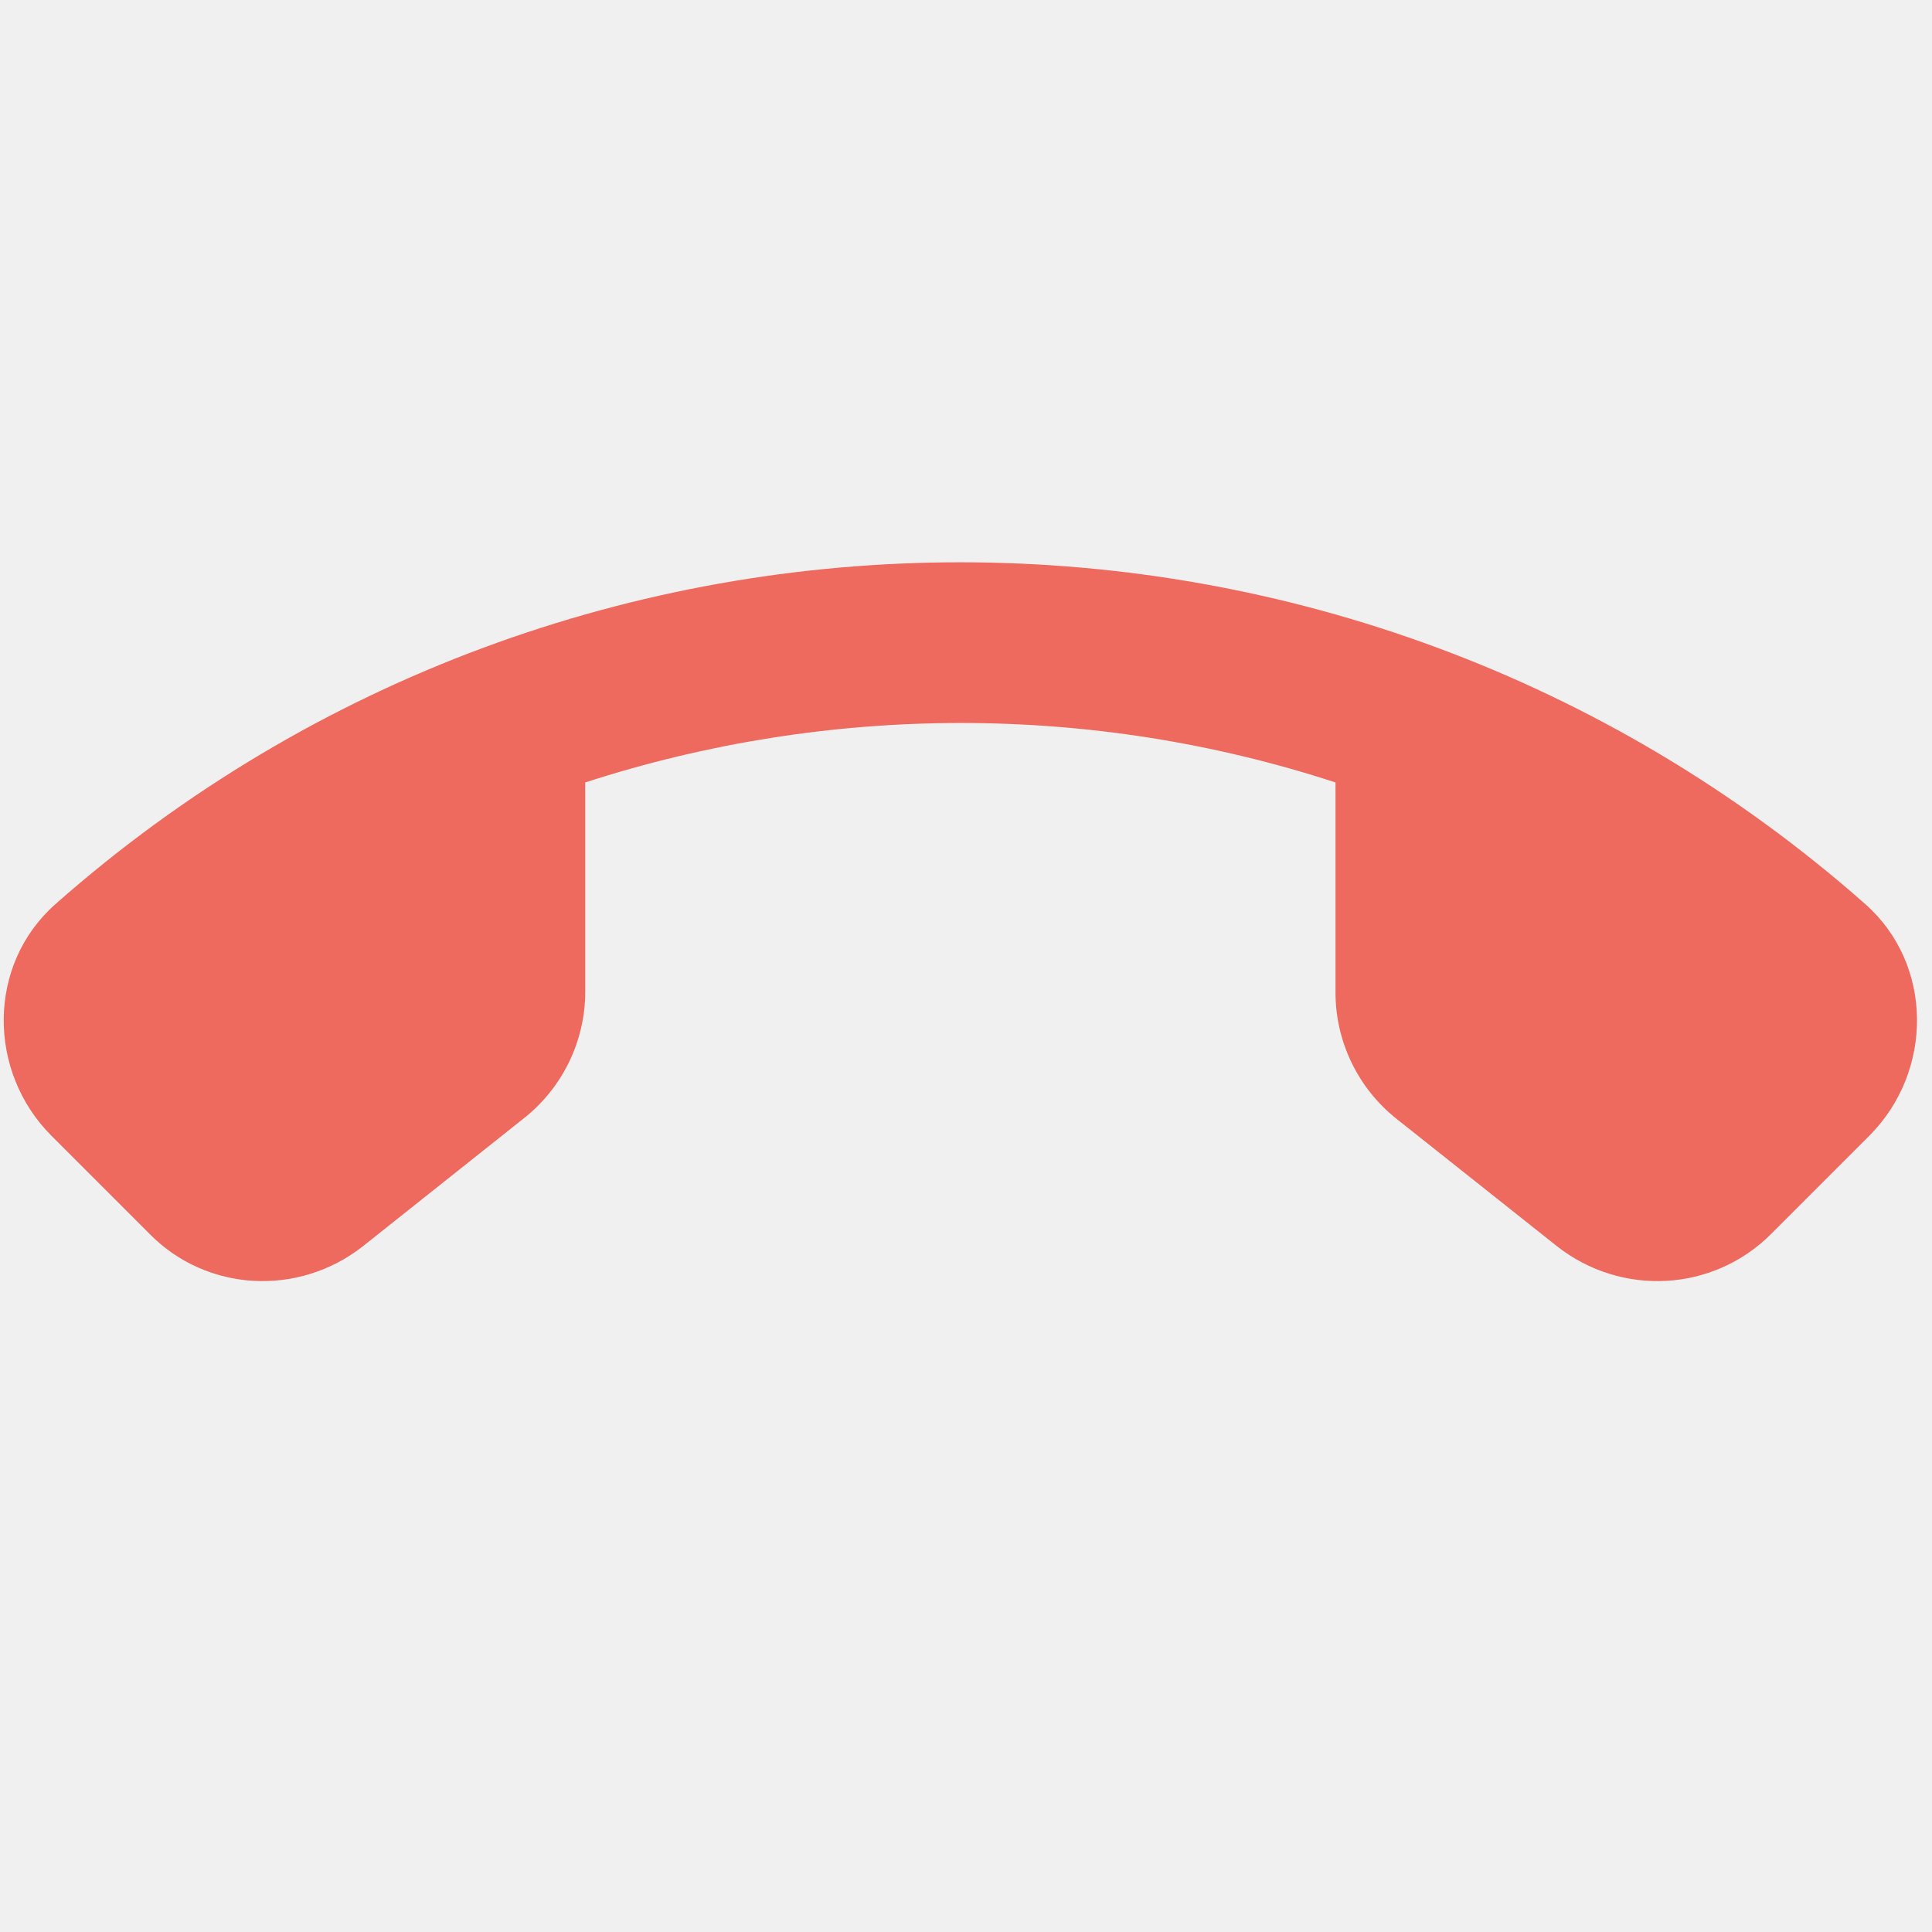
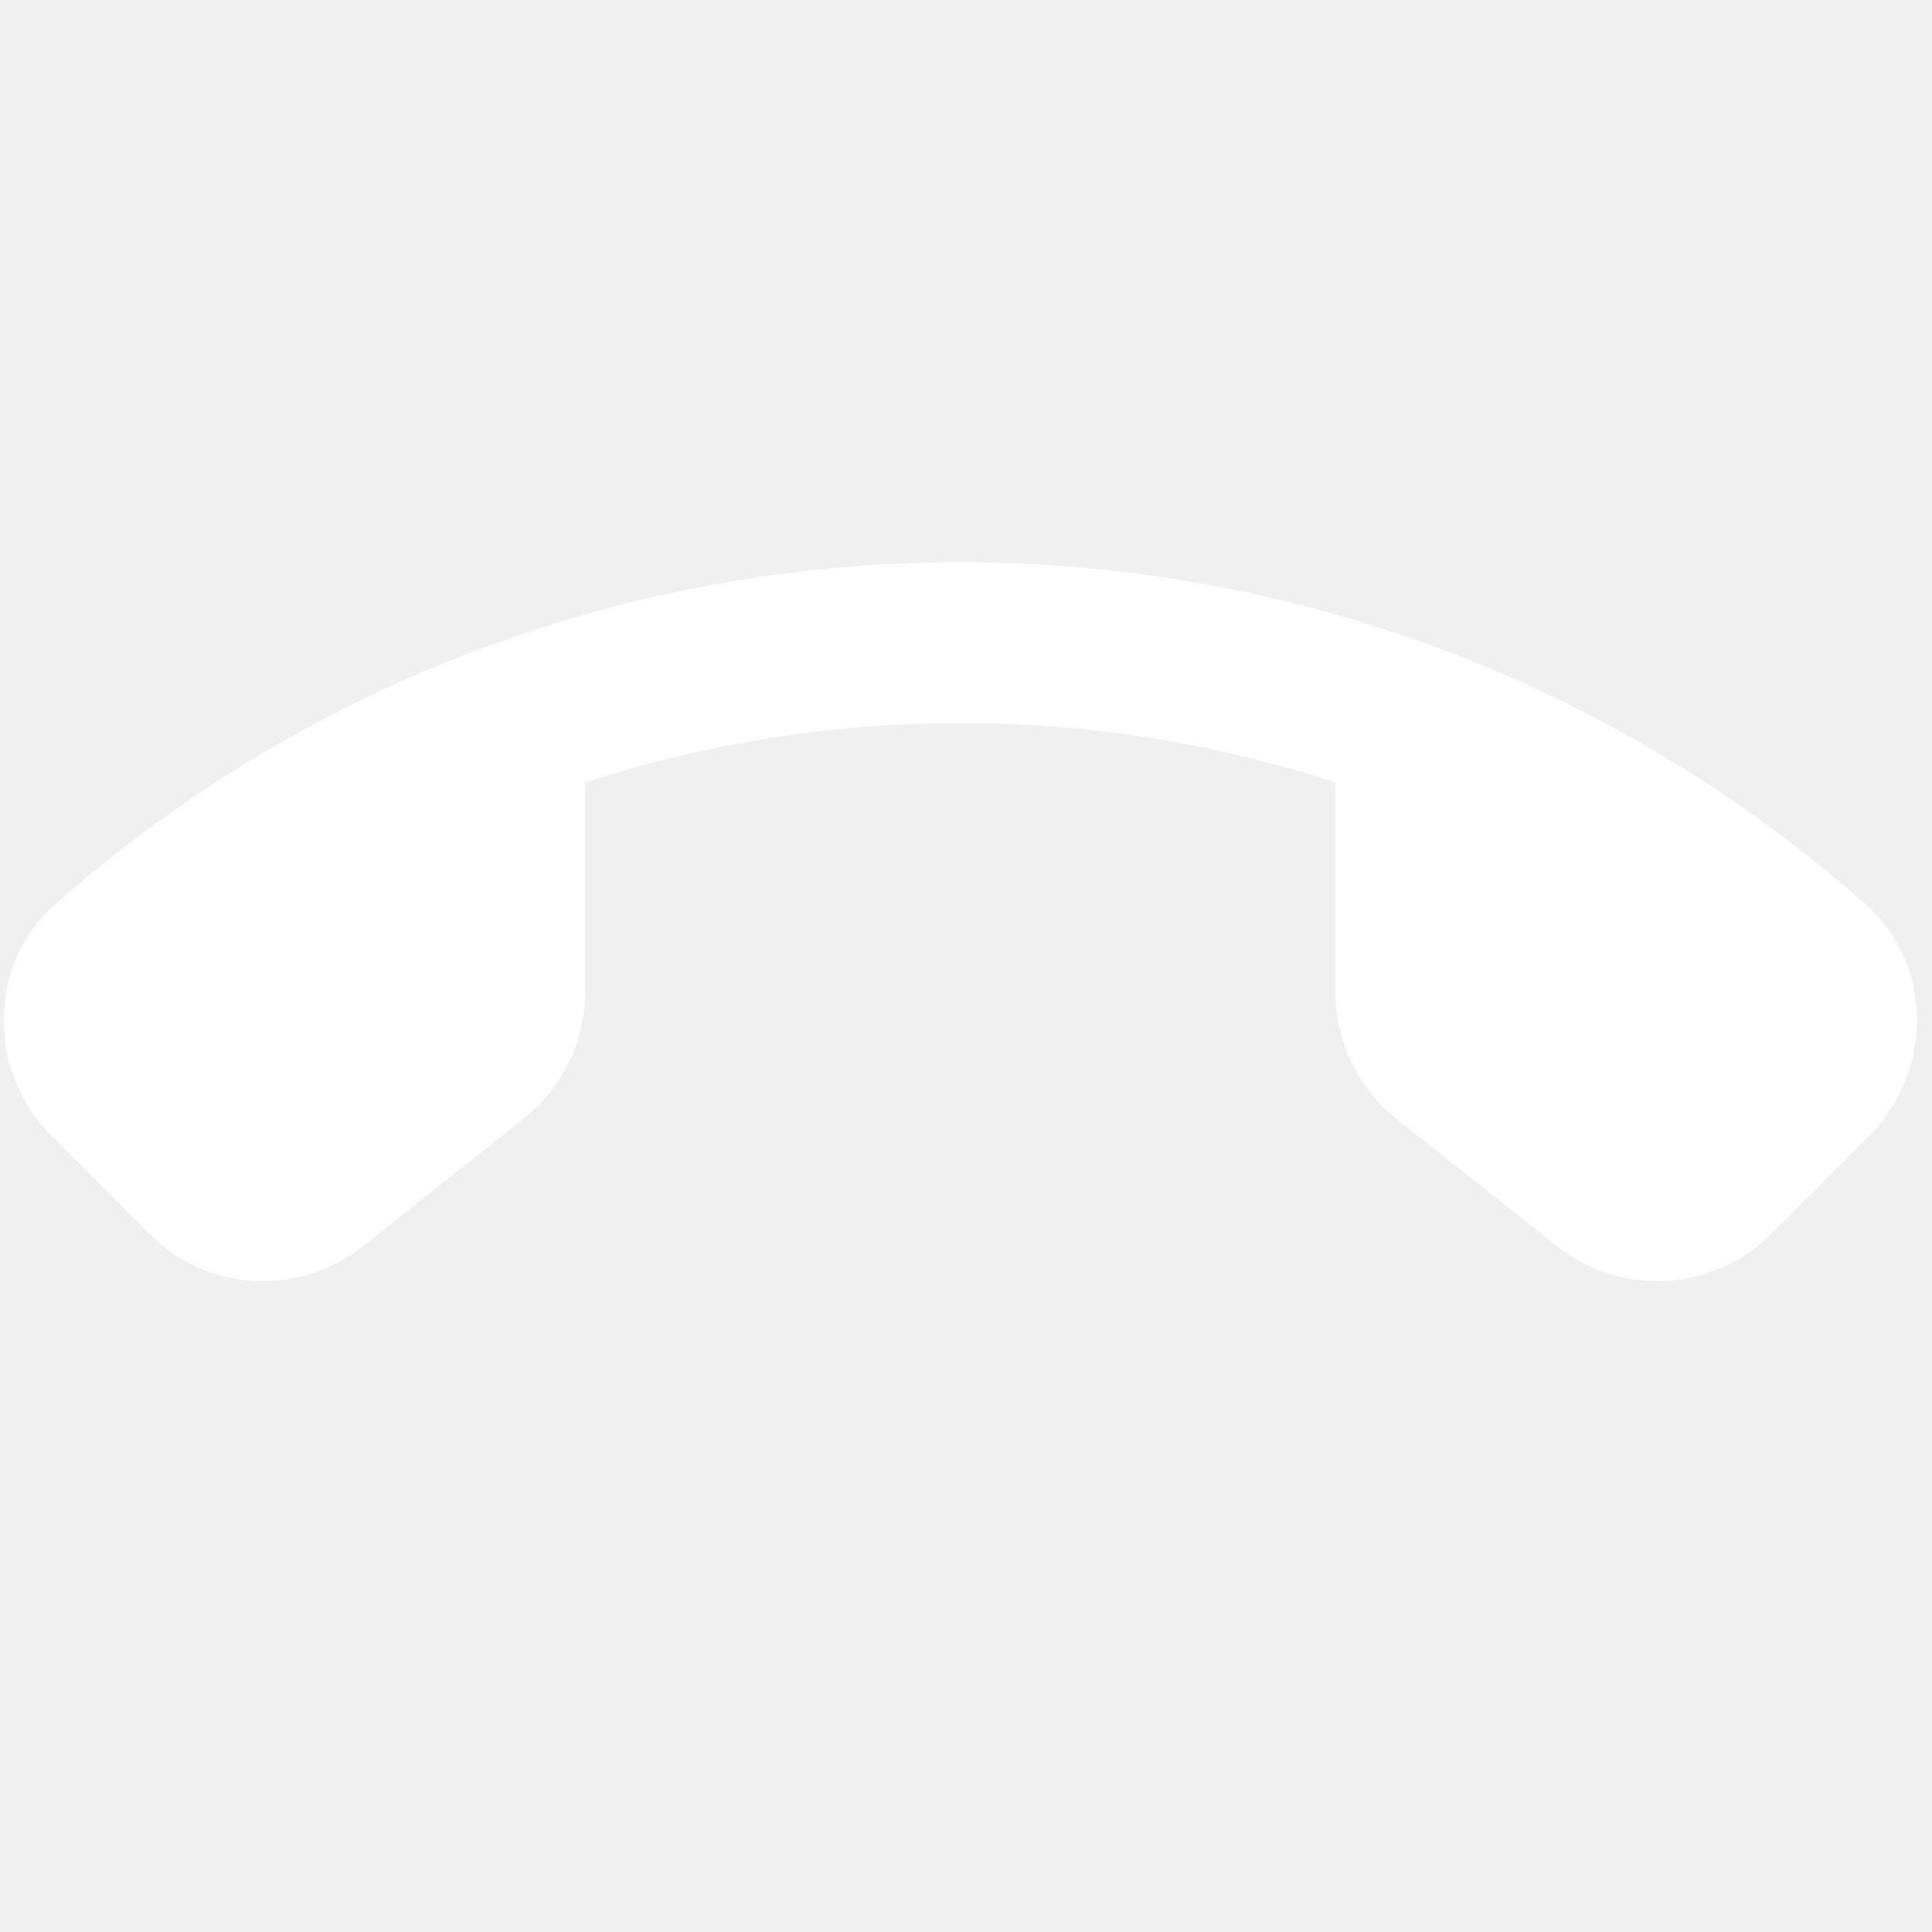
- <svg xmlns="http://www.w3.org/2000/svg" height="24px" viewBox="0 0 24 24" width="24px" fill="#EE6A5E">
+ <svg xmlns="http://www.w3.org/2000/svg" height="24px" viewBox="0 0 24 24" width="24px" fill="#fff">
  <path d="M0 0h24v24H0V0z" fill="none" />
  <path d="M4.51 15.48l2-1.59c.48-.38.76-.96.76-1.57v-2.6c3.02-.98 6.29-.99 9.32 0v2.61c0 .61.28 1.19.76 1.57l1.99 1.58c.8.63 1.94.57 2.66-.15l1.22-1.22c.8-.8.8-2.13-.05-2.88-6.41-5.66-16.07-5.66-22.48 0-.85.75-.85 2.08-.05 2.88l1.22 1.22c.71.72 1.85.78 2.65.15z" />
</svg>
